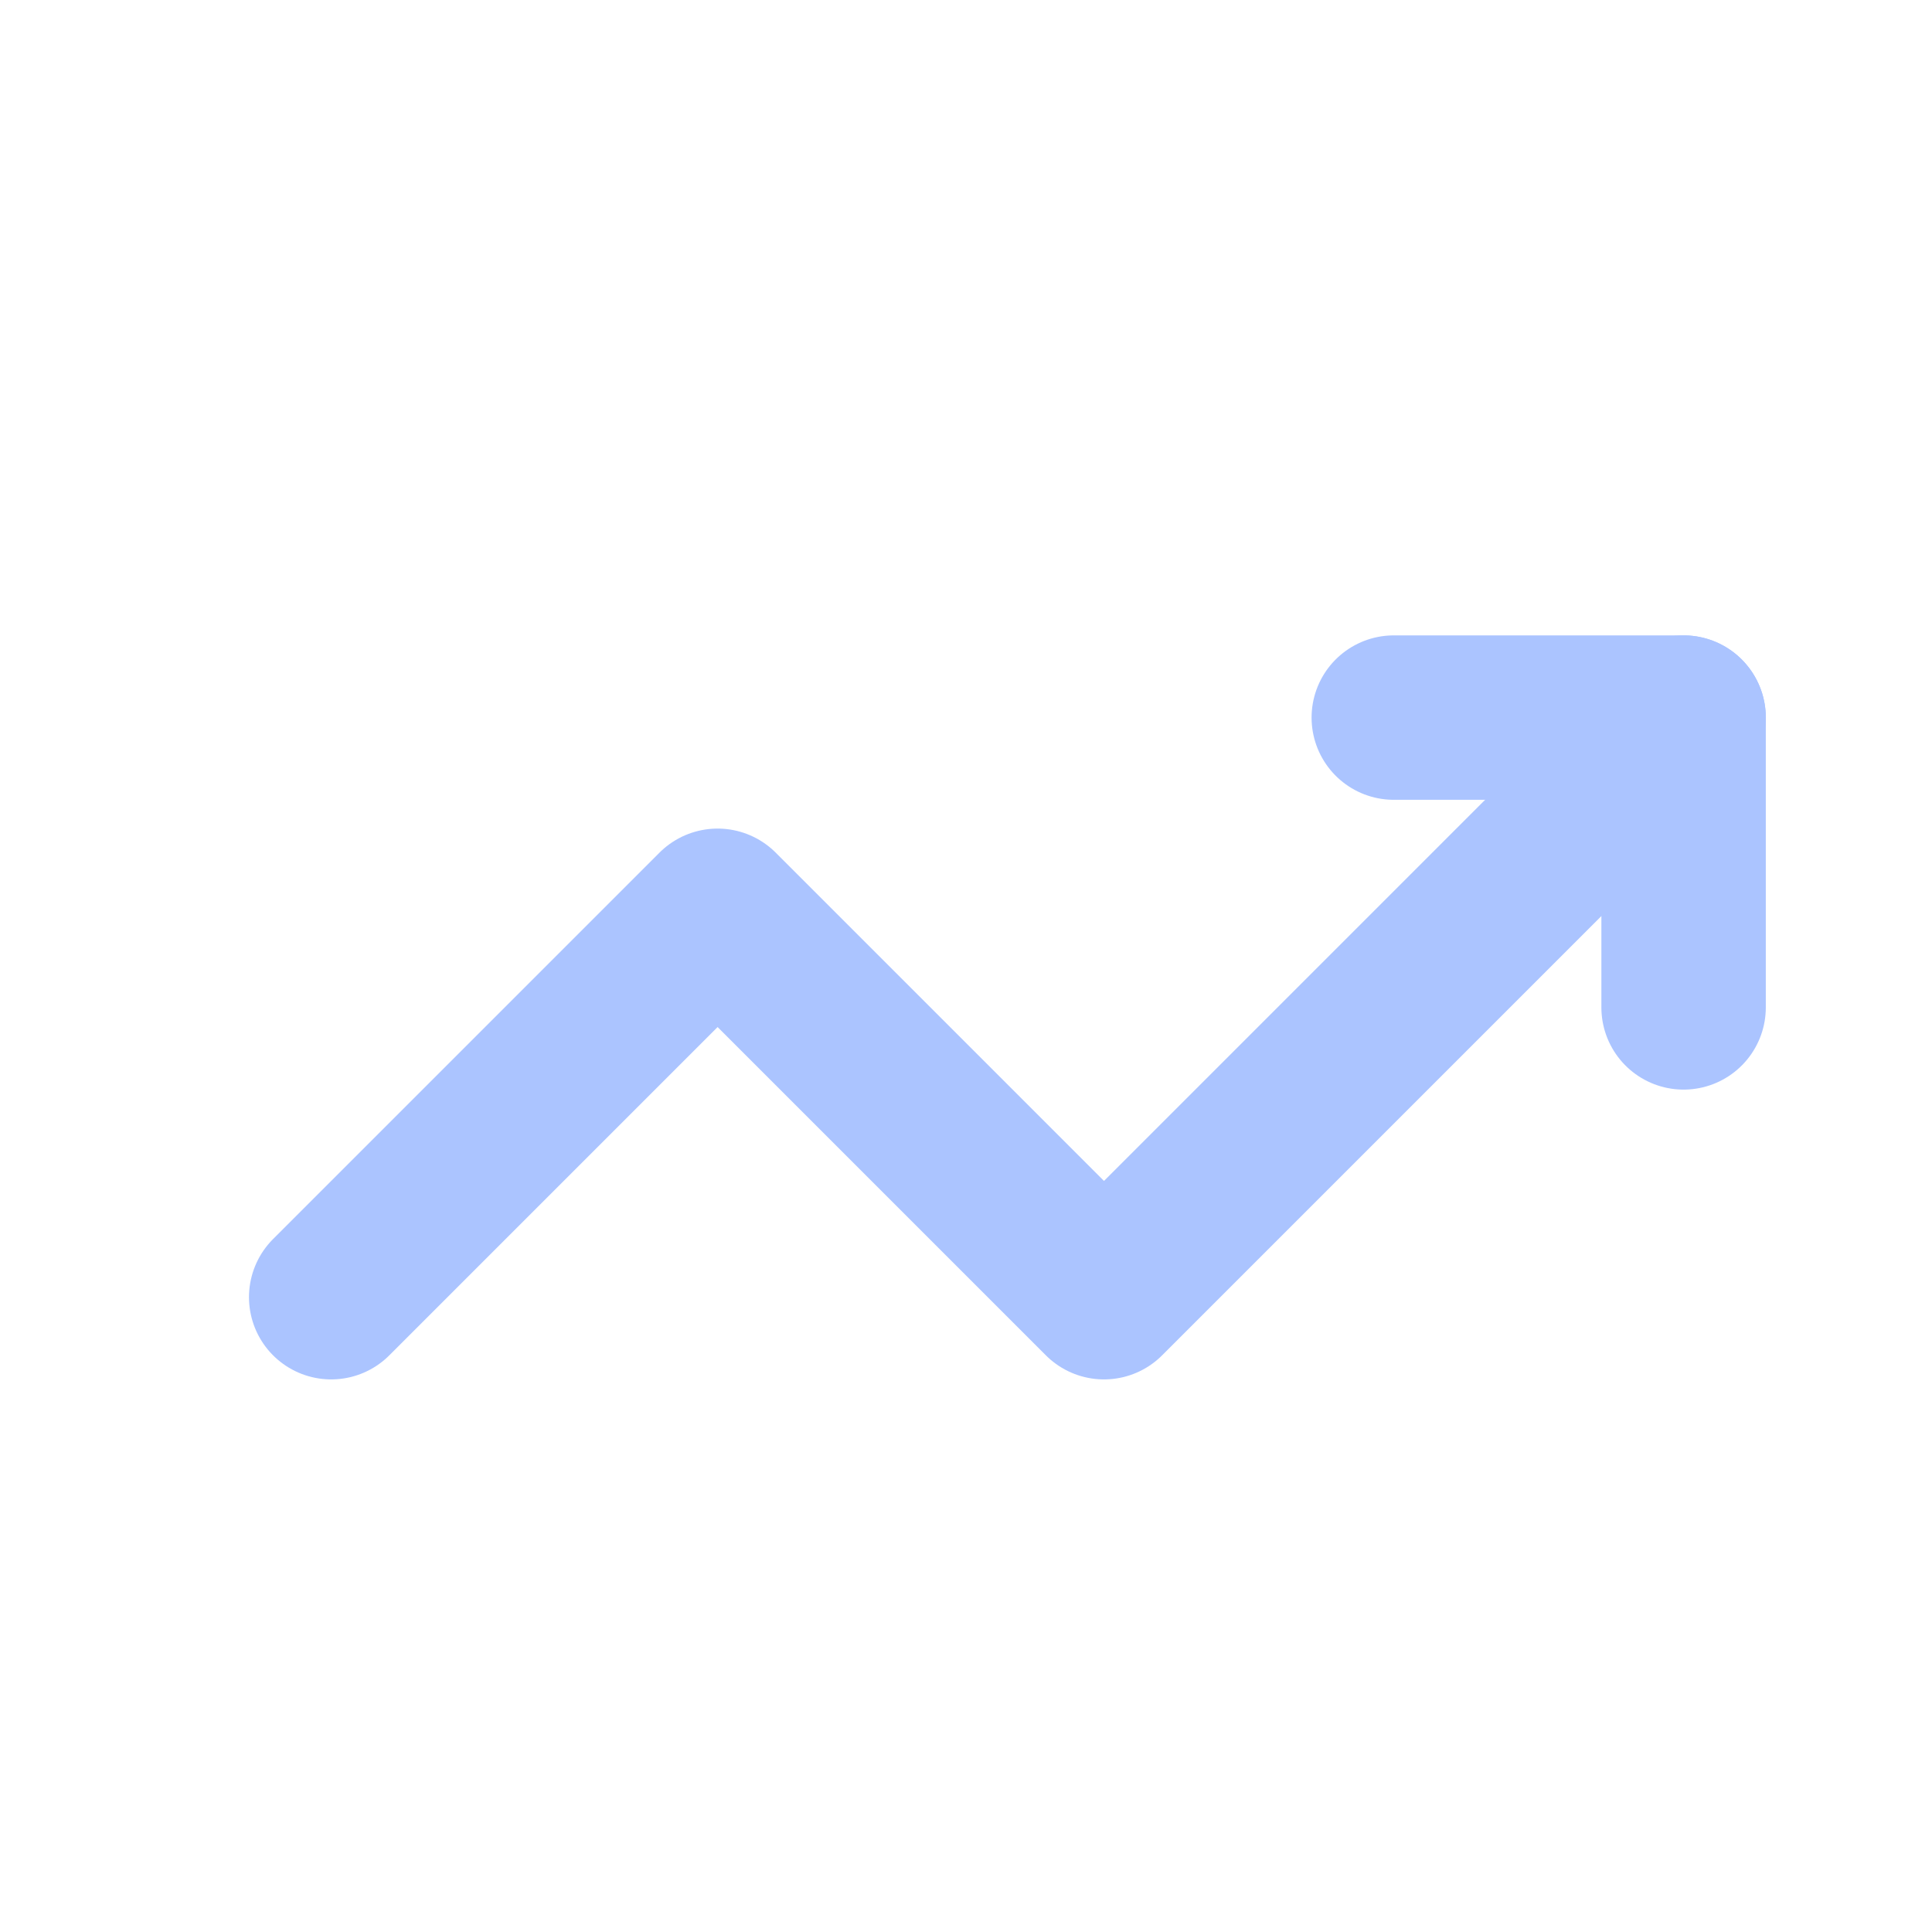
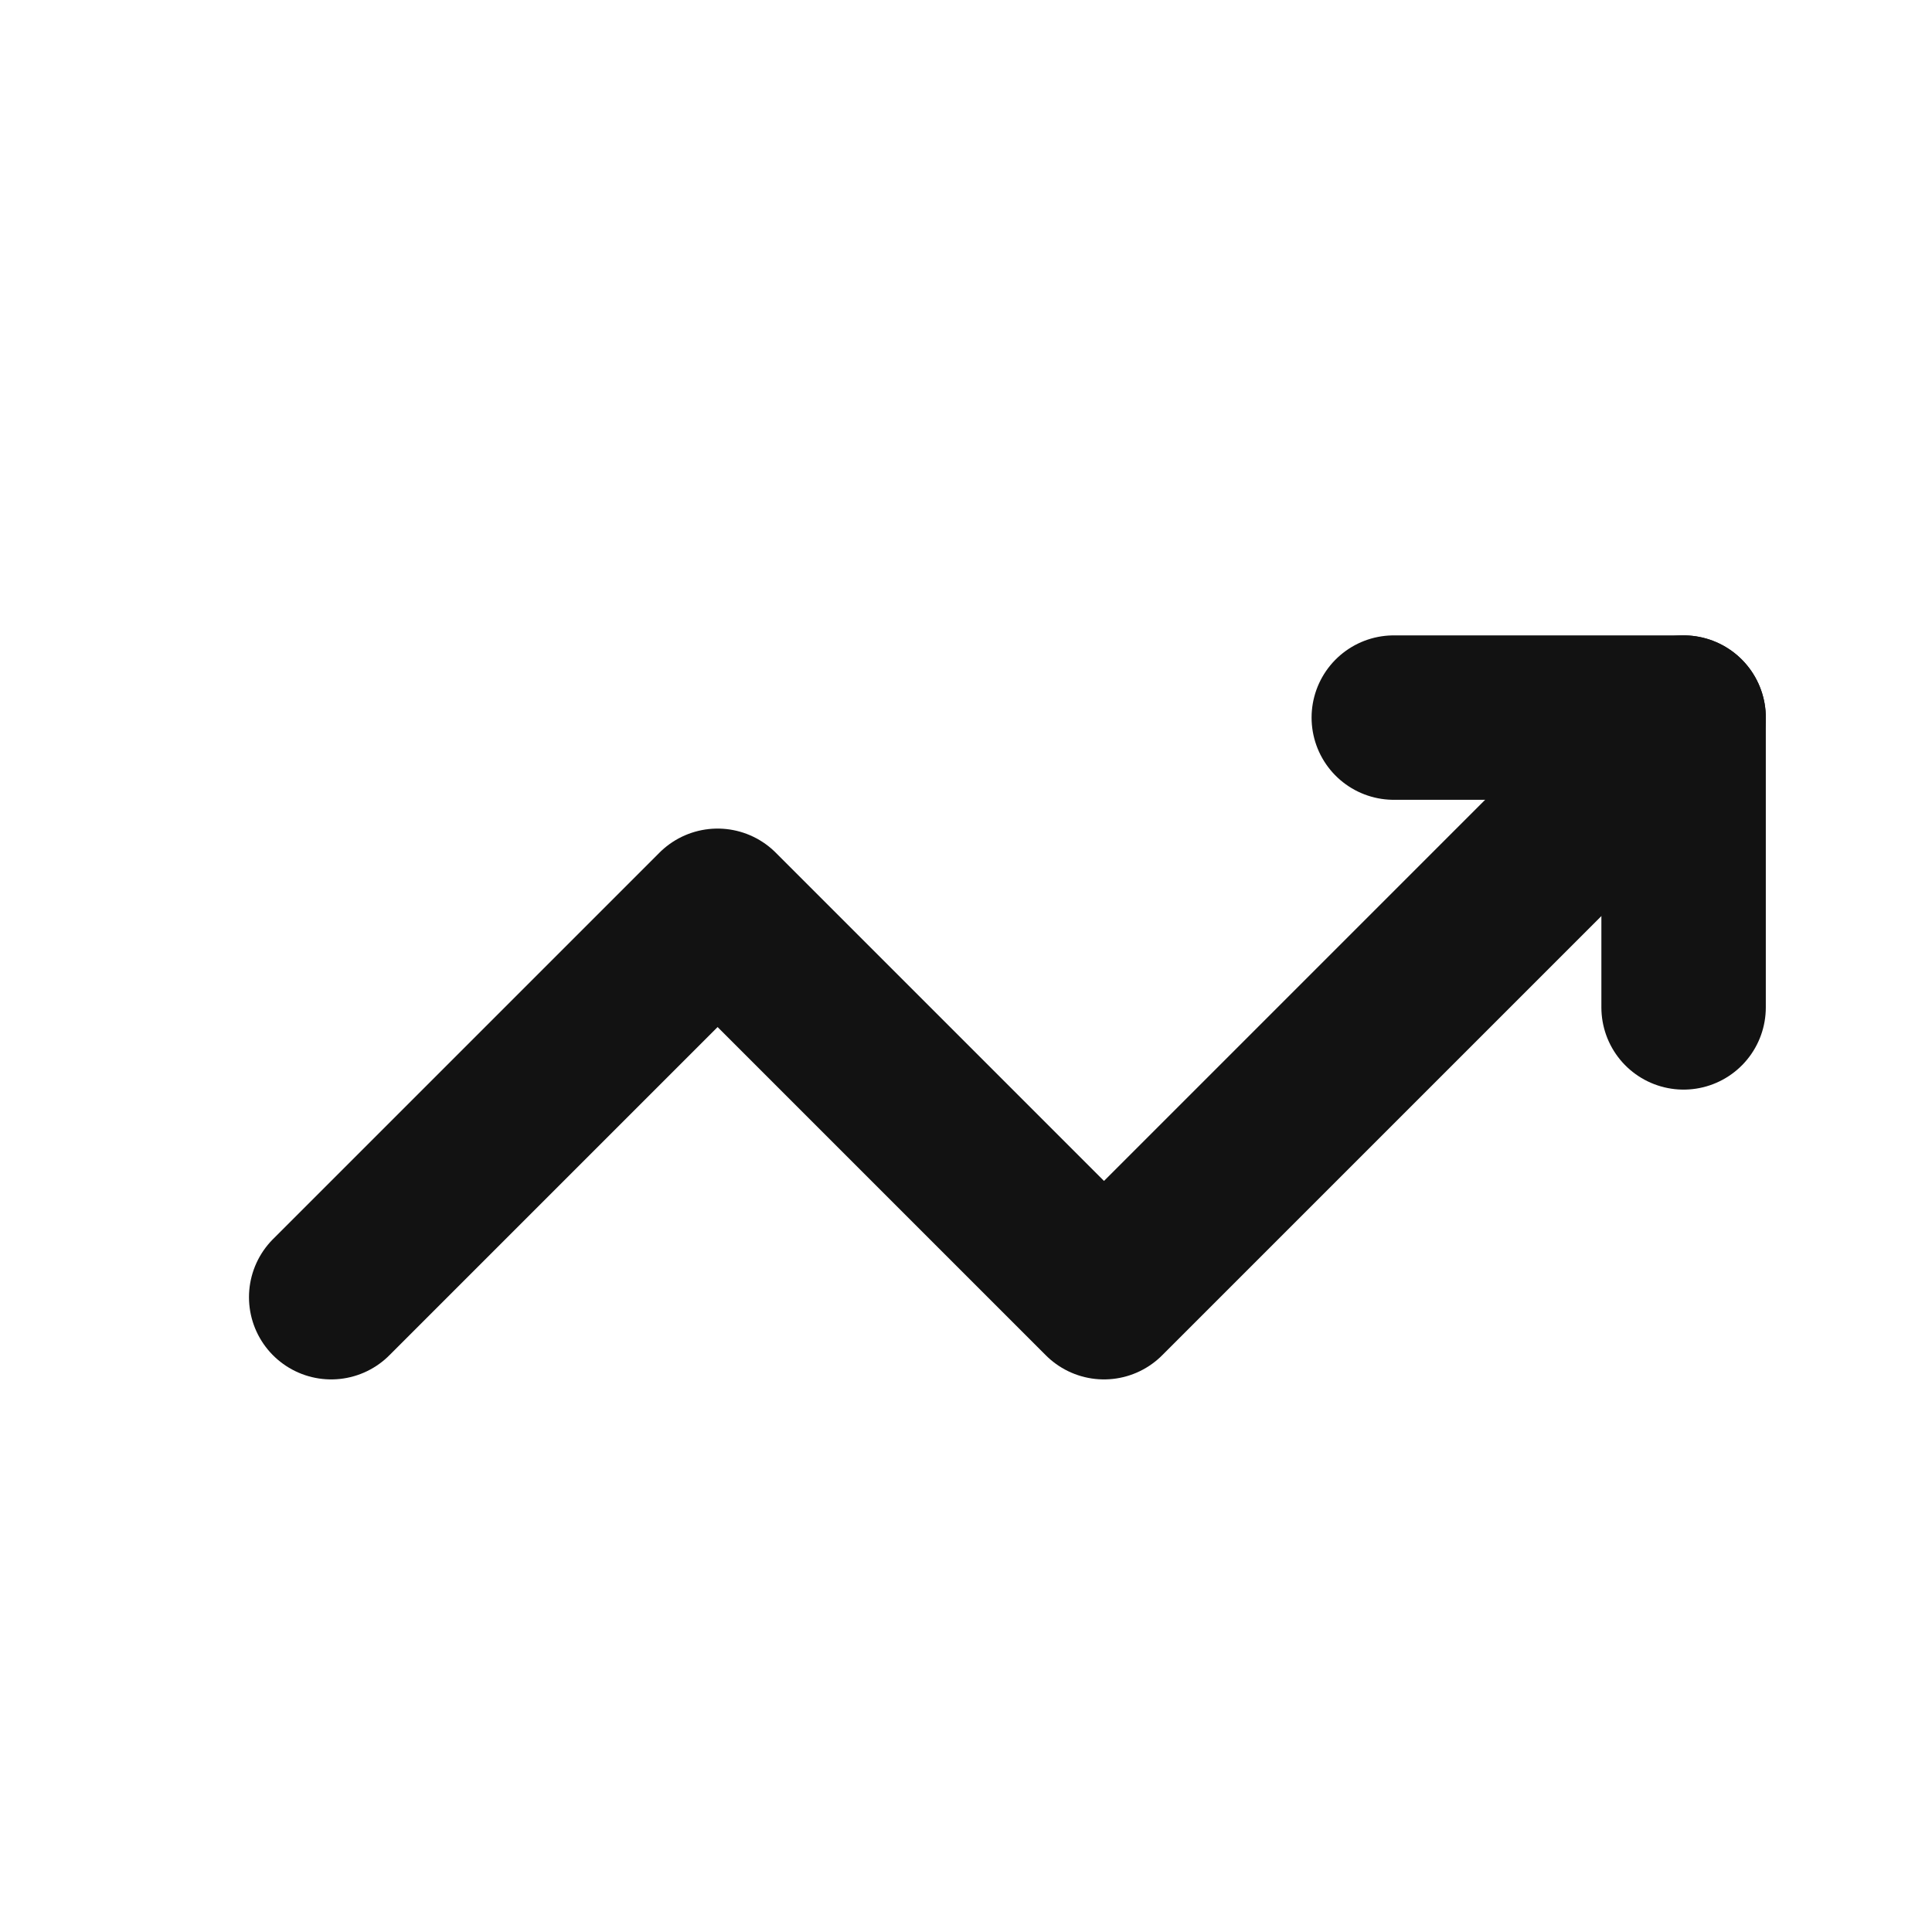
<svg xmlns="http://www.w3.org/2000/svg" width="47" height="47" viewBox="0 0 47 47" fill="none">
-   <path d="M8.057 31.557L17.457 22.157L26.857 31.557L40.957 17.457" stroke="#ABC4FF" stroke-width="4" stroke-miterlimit="5.759" stroke-linecap="round" stroke-linejoin="round" />
-   <path d="M33.907 17.457H40.957V24.507" stroke="#ABC4FF" stroke-width="4" stroke-linecap="round" stroke-linejoin="round" />
+   <path d="M8.057 31.557L17.457 22.157L26.857 31.557L40.957 17.457" stroke="#121212" stroke-width="4" stroke-miterlimit="5.759" stroke-linecap="round" stroke-linejoin="round" />
+   <path d="M33.907 17.457H40.957V24.507" stroke="#121212" stroke-width="4" stroke-linecap="round" stroke-linejoin="round" />
</svg>
